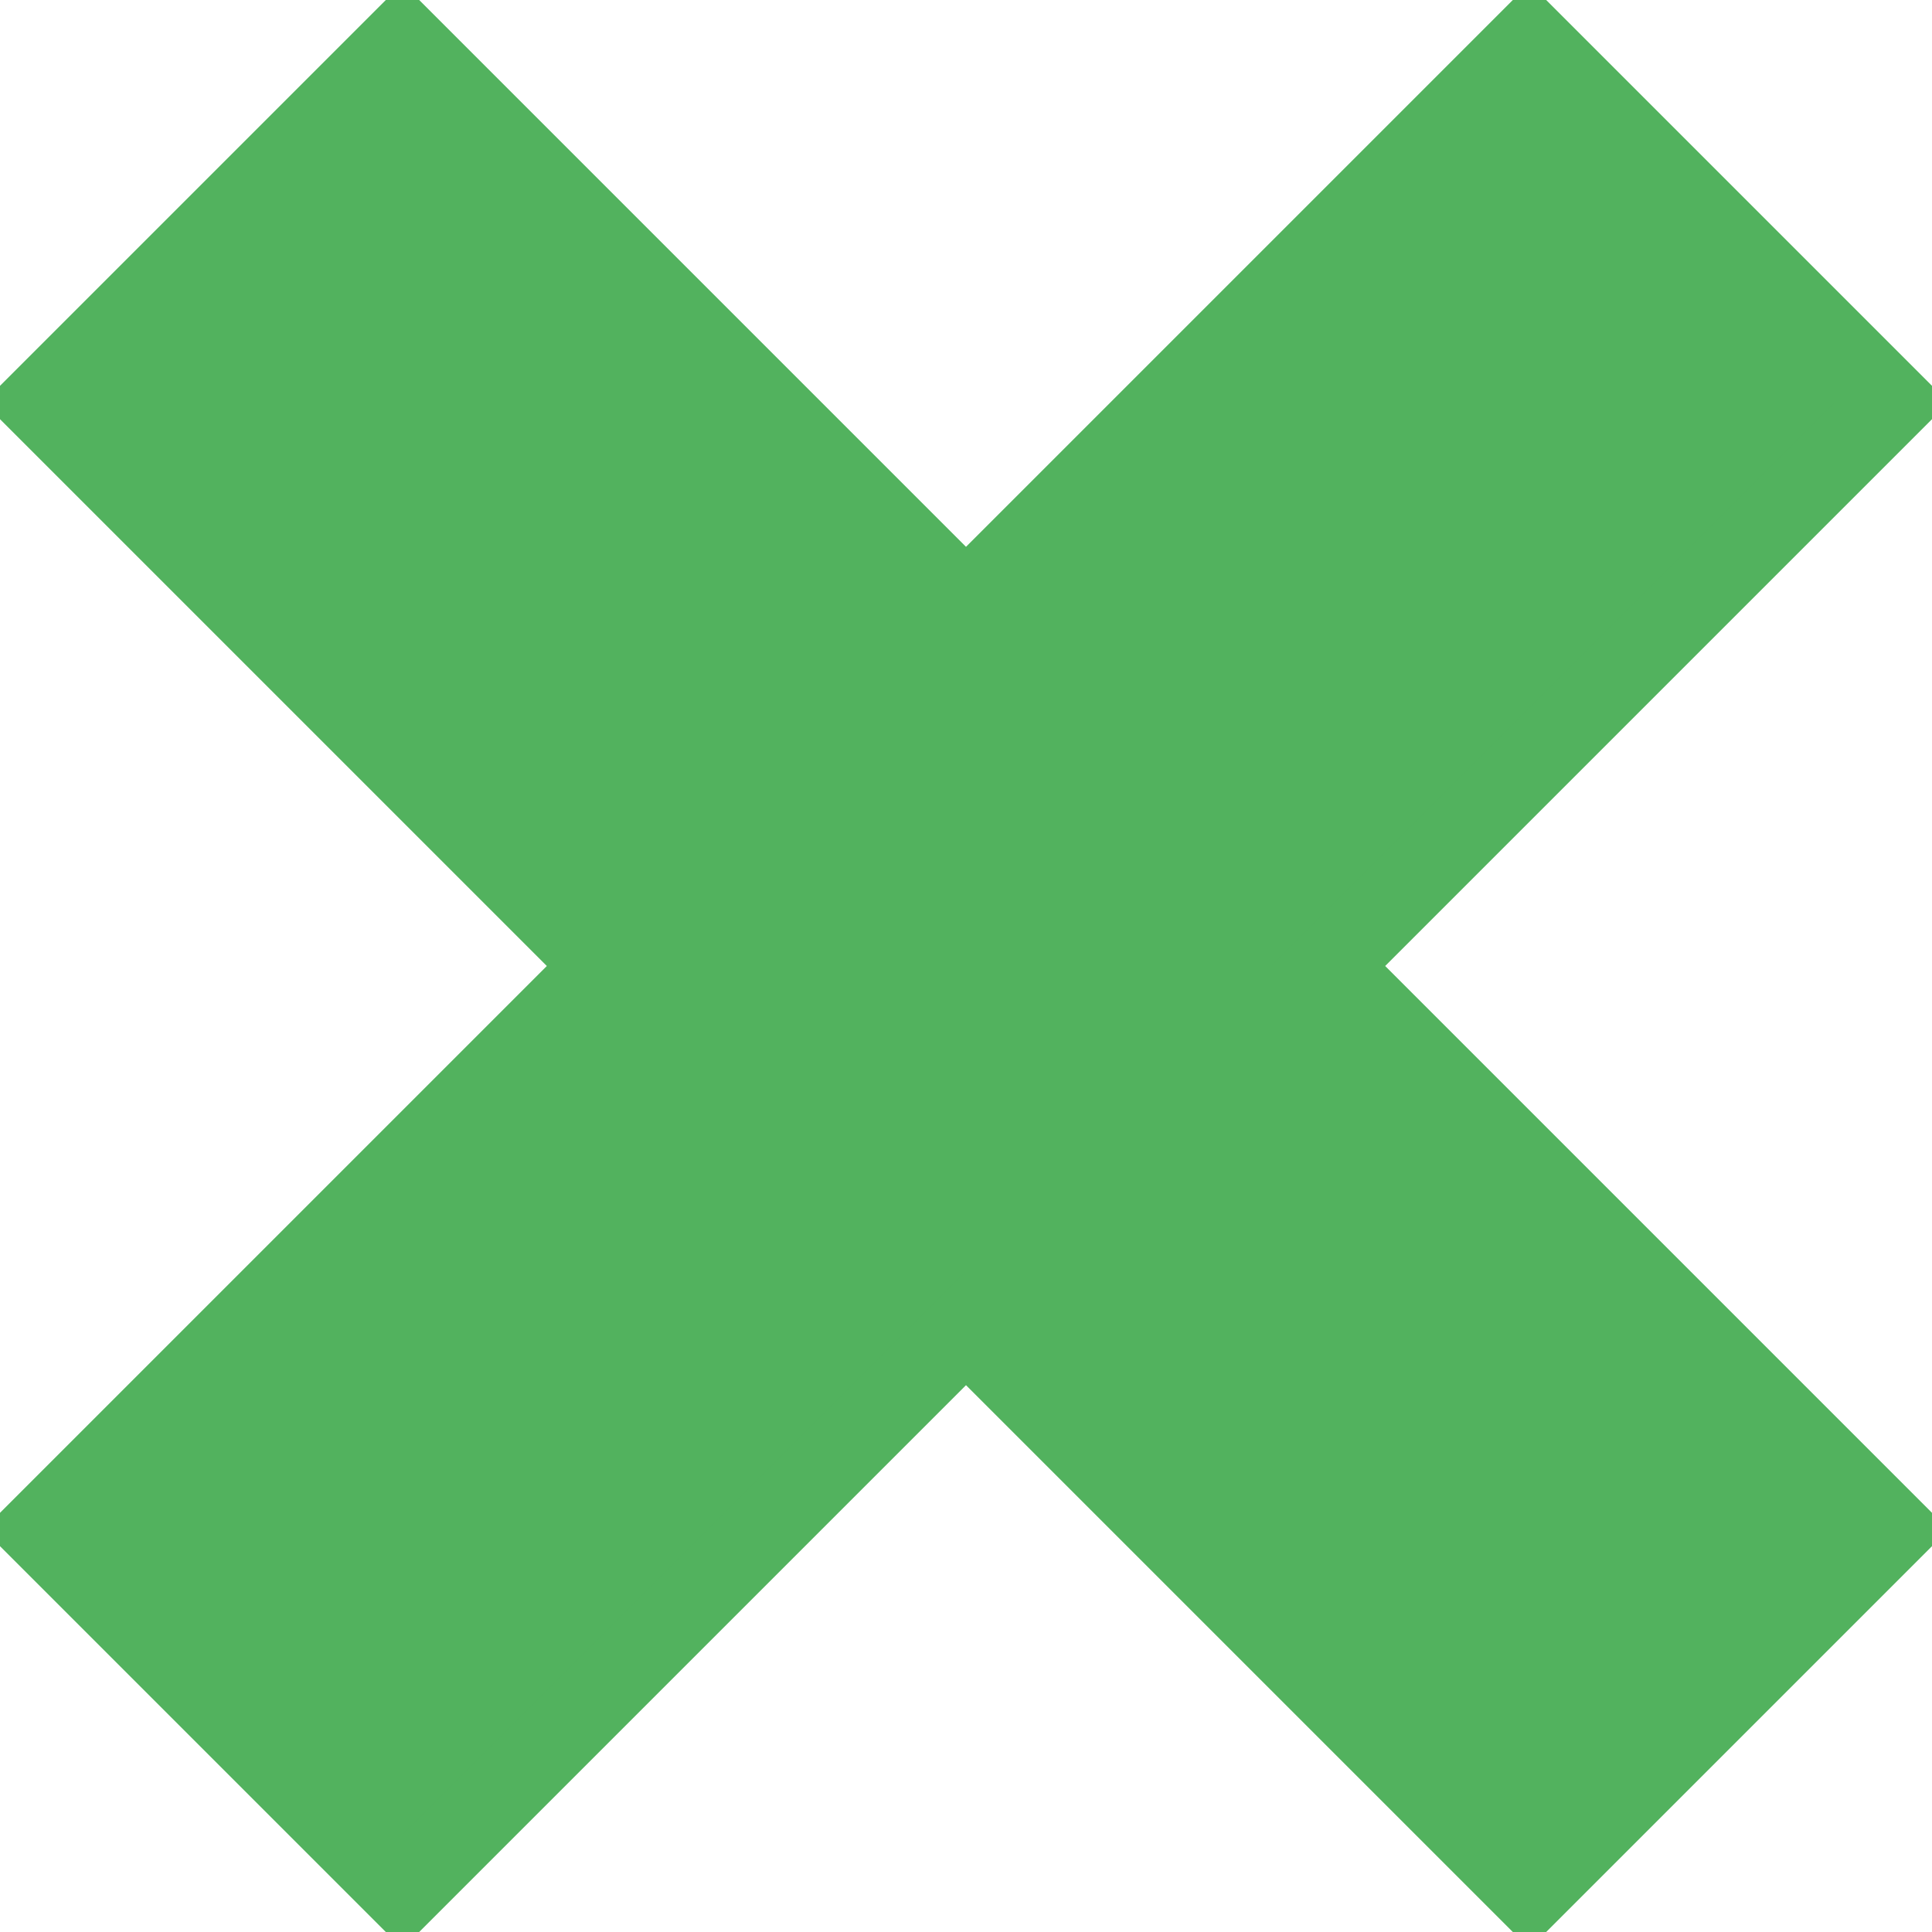
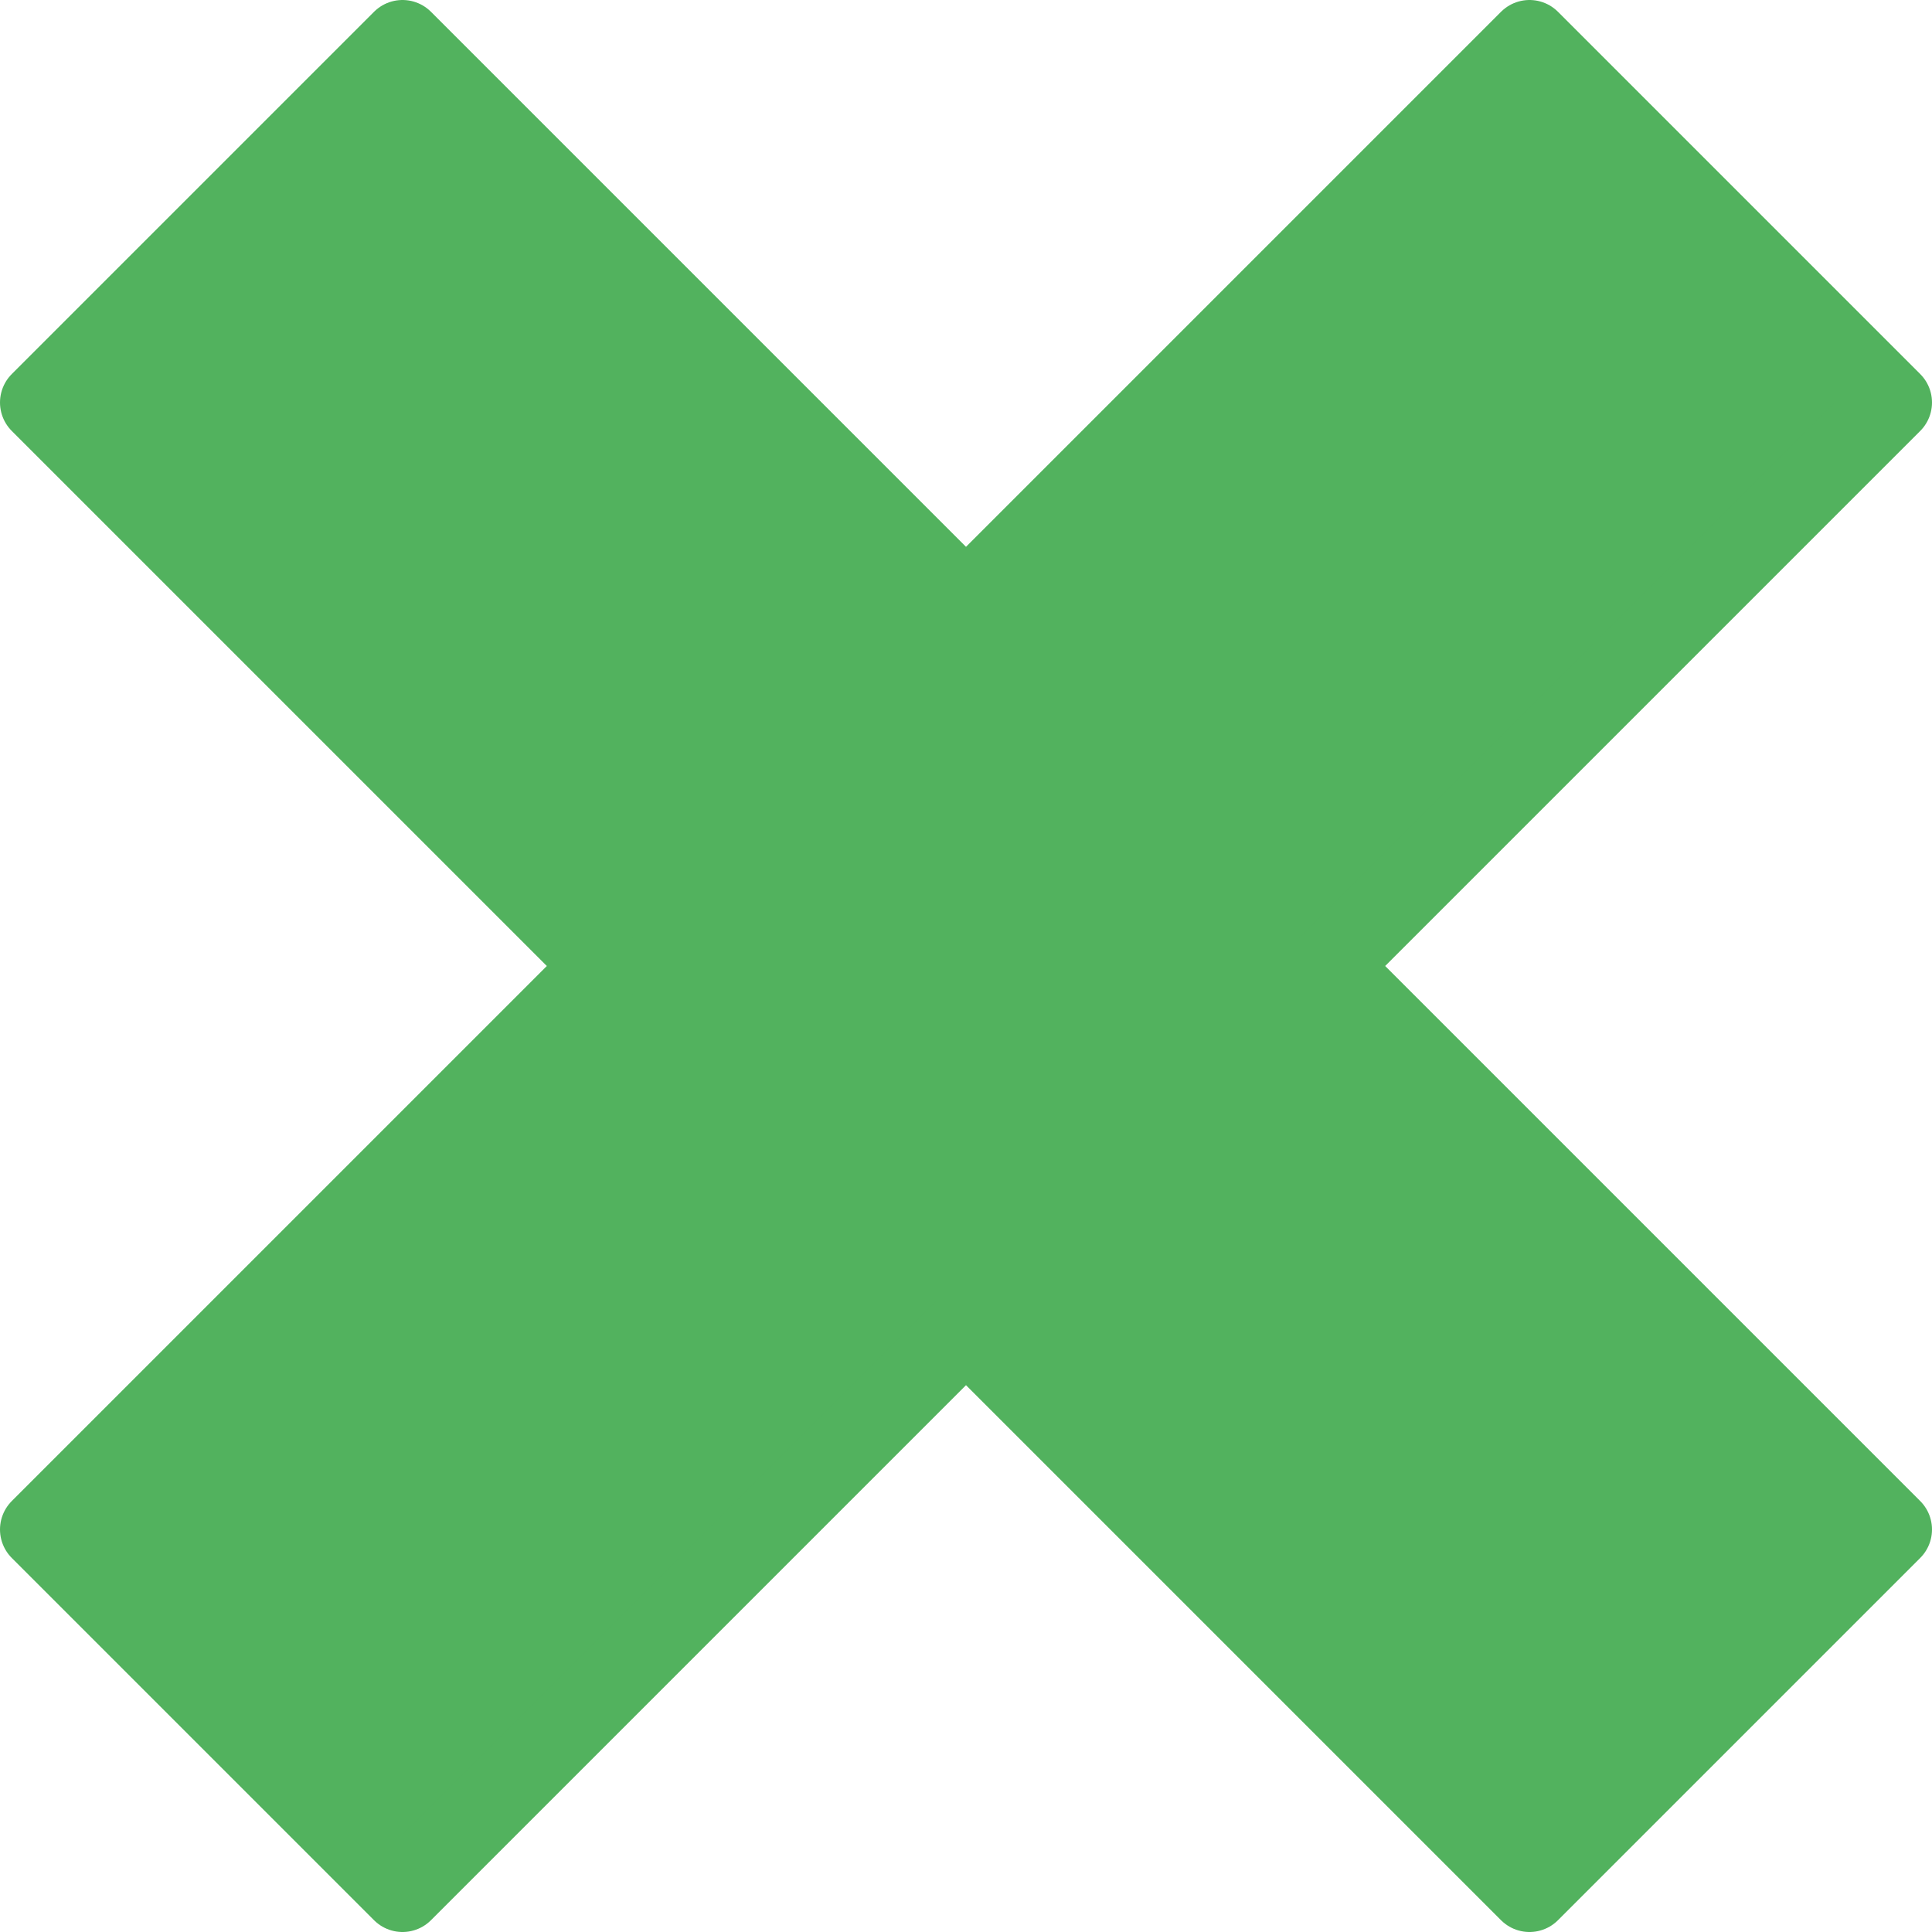
<svg xmlns="http://www.w3.org/2000/svg" width="24" height="24">
-   <g fill="none" fillRule="evenodd">
+   <g fill="none" fill-rule="evenodd">
    <path d="M0 0h24v24H0z" />
-     <path d="M7.5 12l-7 7L5 23.5l7-7 7 7 4.5-4.5-7-7 7-7L19 .5l-7 7-7-7L.5 5z" stroke="#52b25e" fill="#52b25e" strokeLinecap="round" strokeLinejoin="round" />
+     <path d="M7.5 12l-7 7L5 23.5l7-7 7 7 4.5-4.5-7-7 7-7L19 .5l-7 7-7-7L.5 5z" stroke="#52b25e" fill="#52b25e" stroke-linecap="round" stroke-linejoin="round" />
  </g>
</svg>
